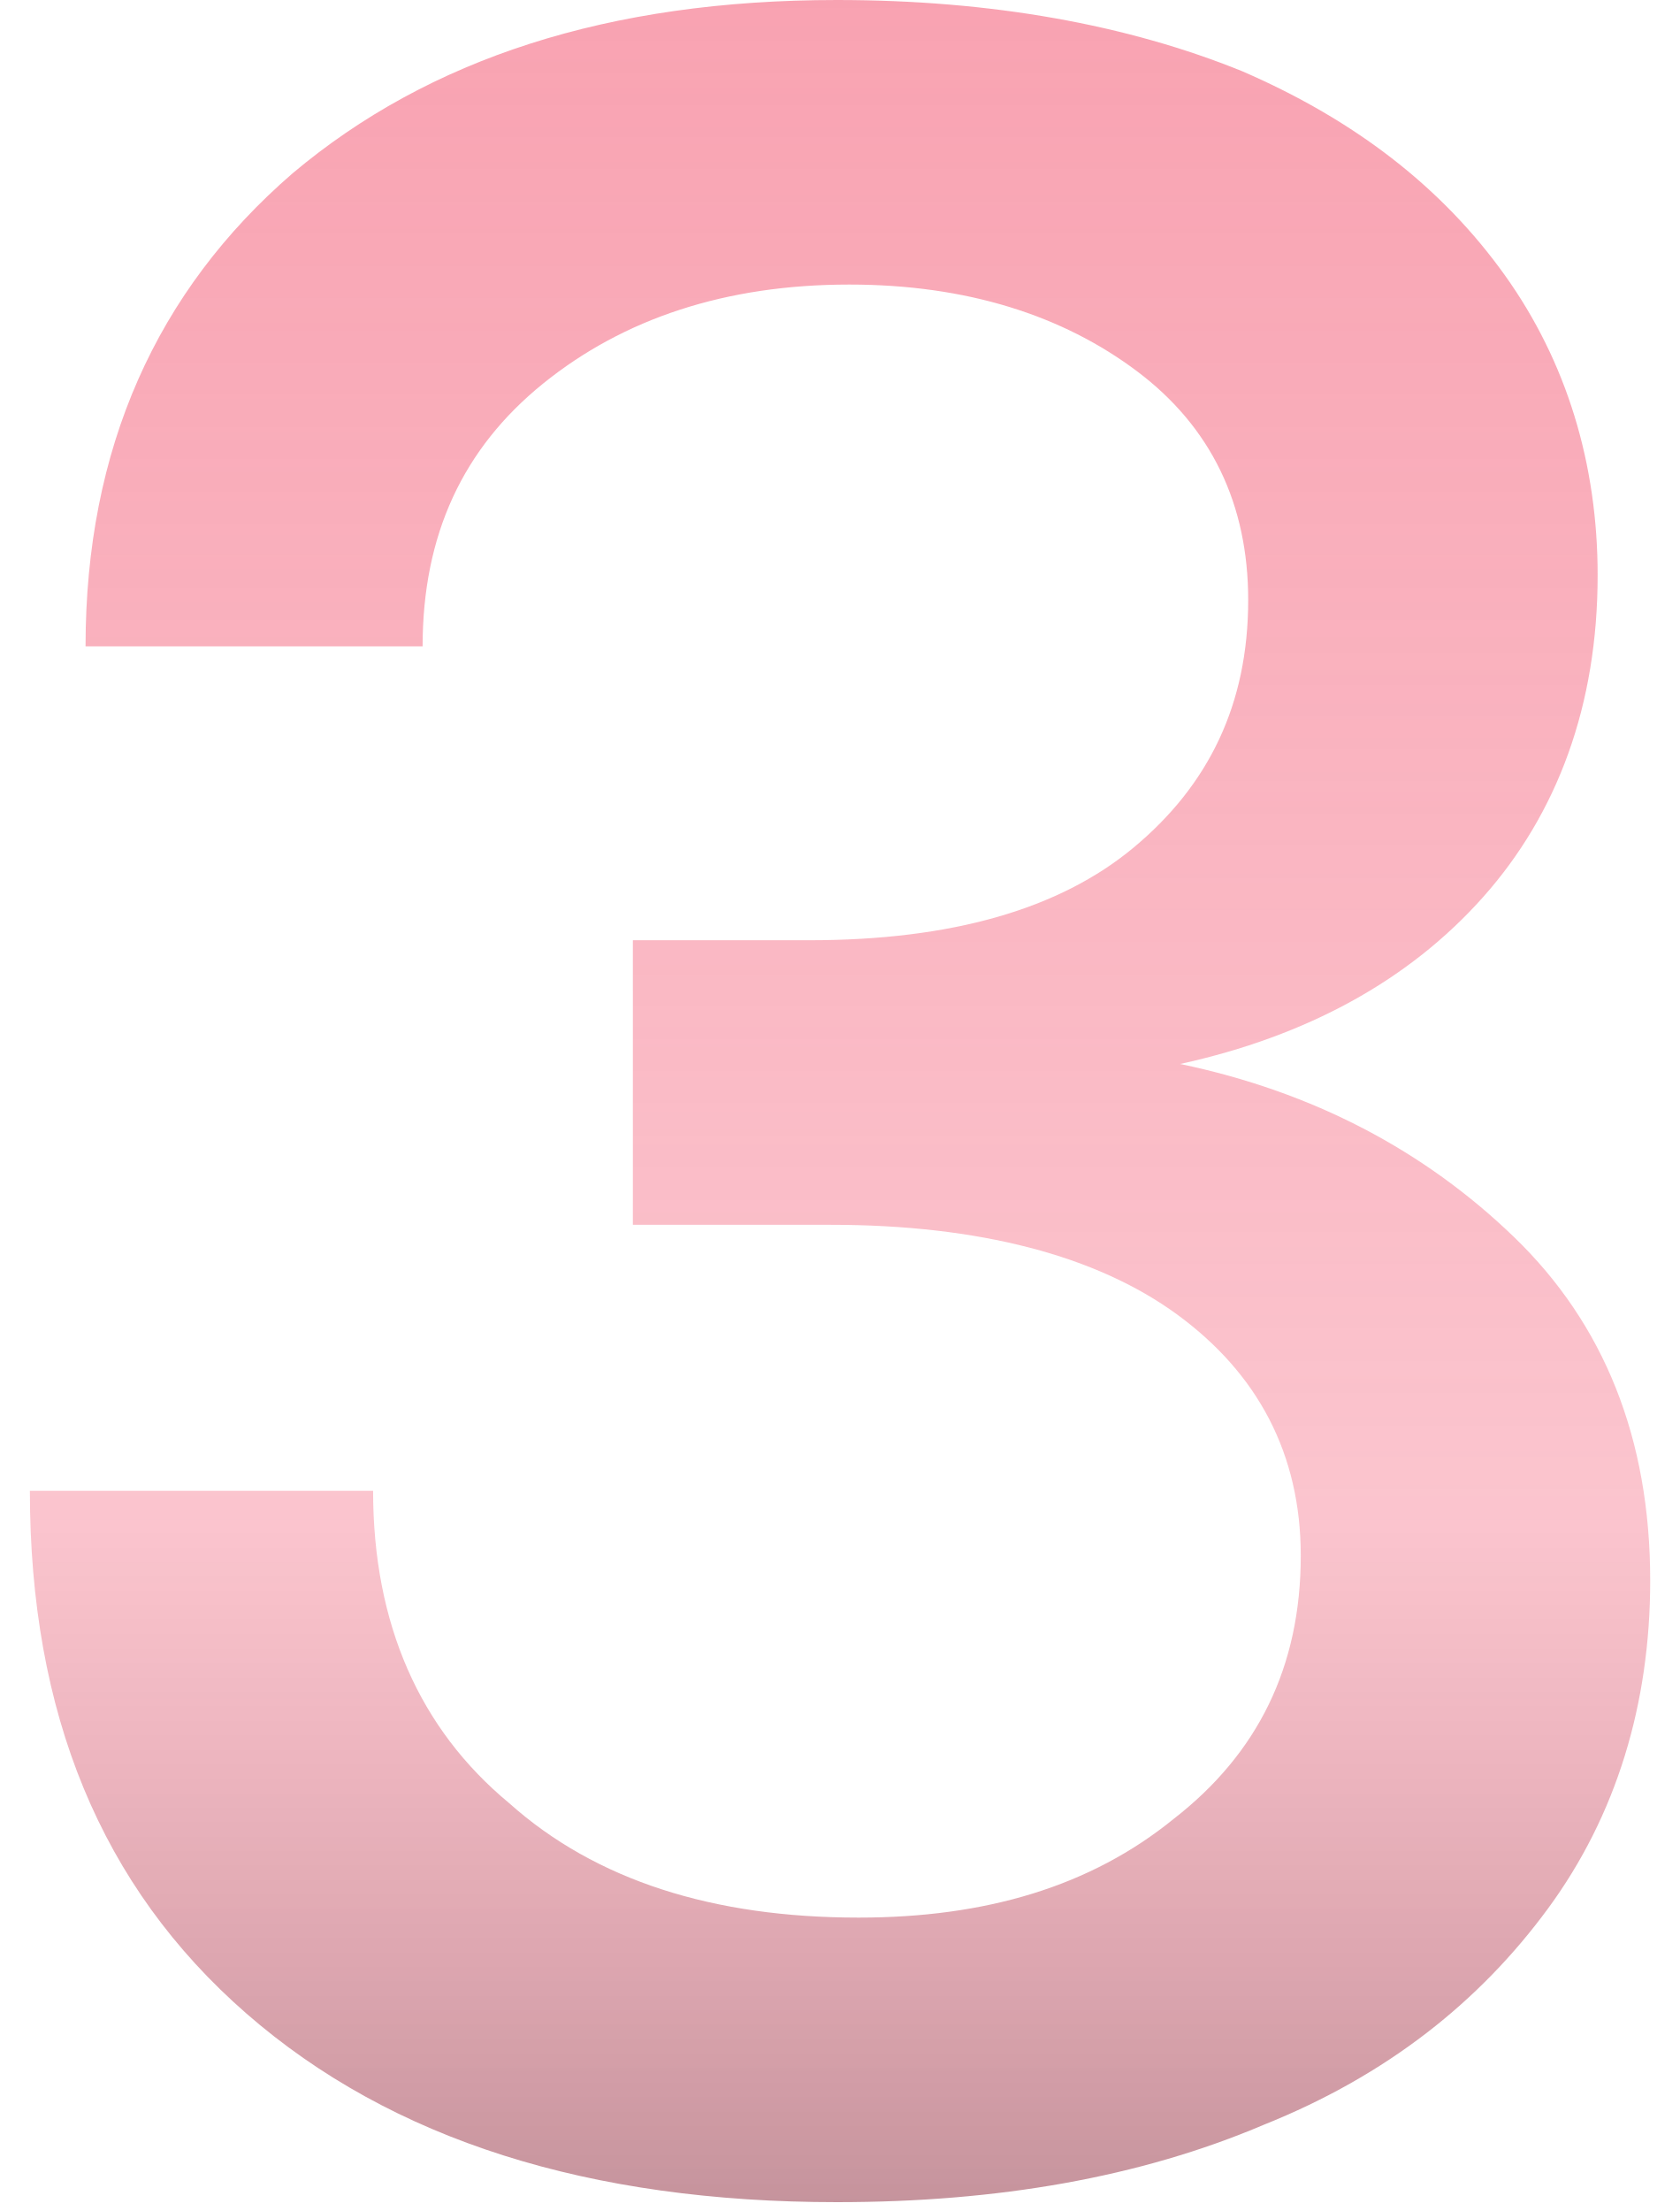
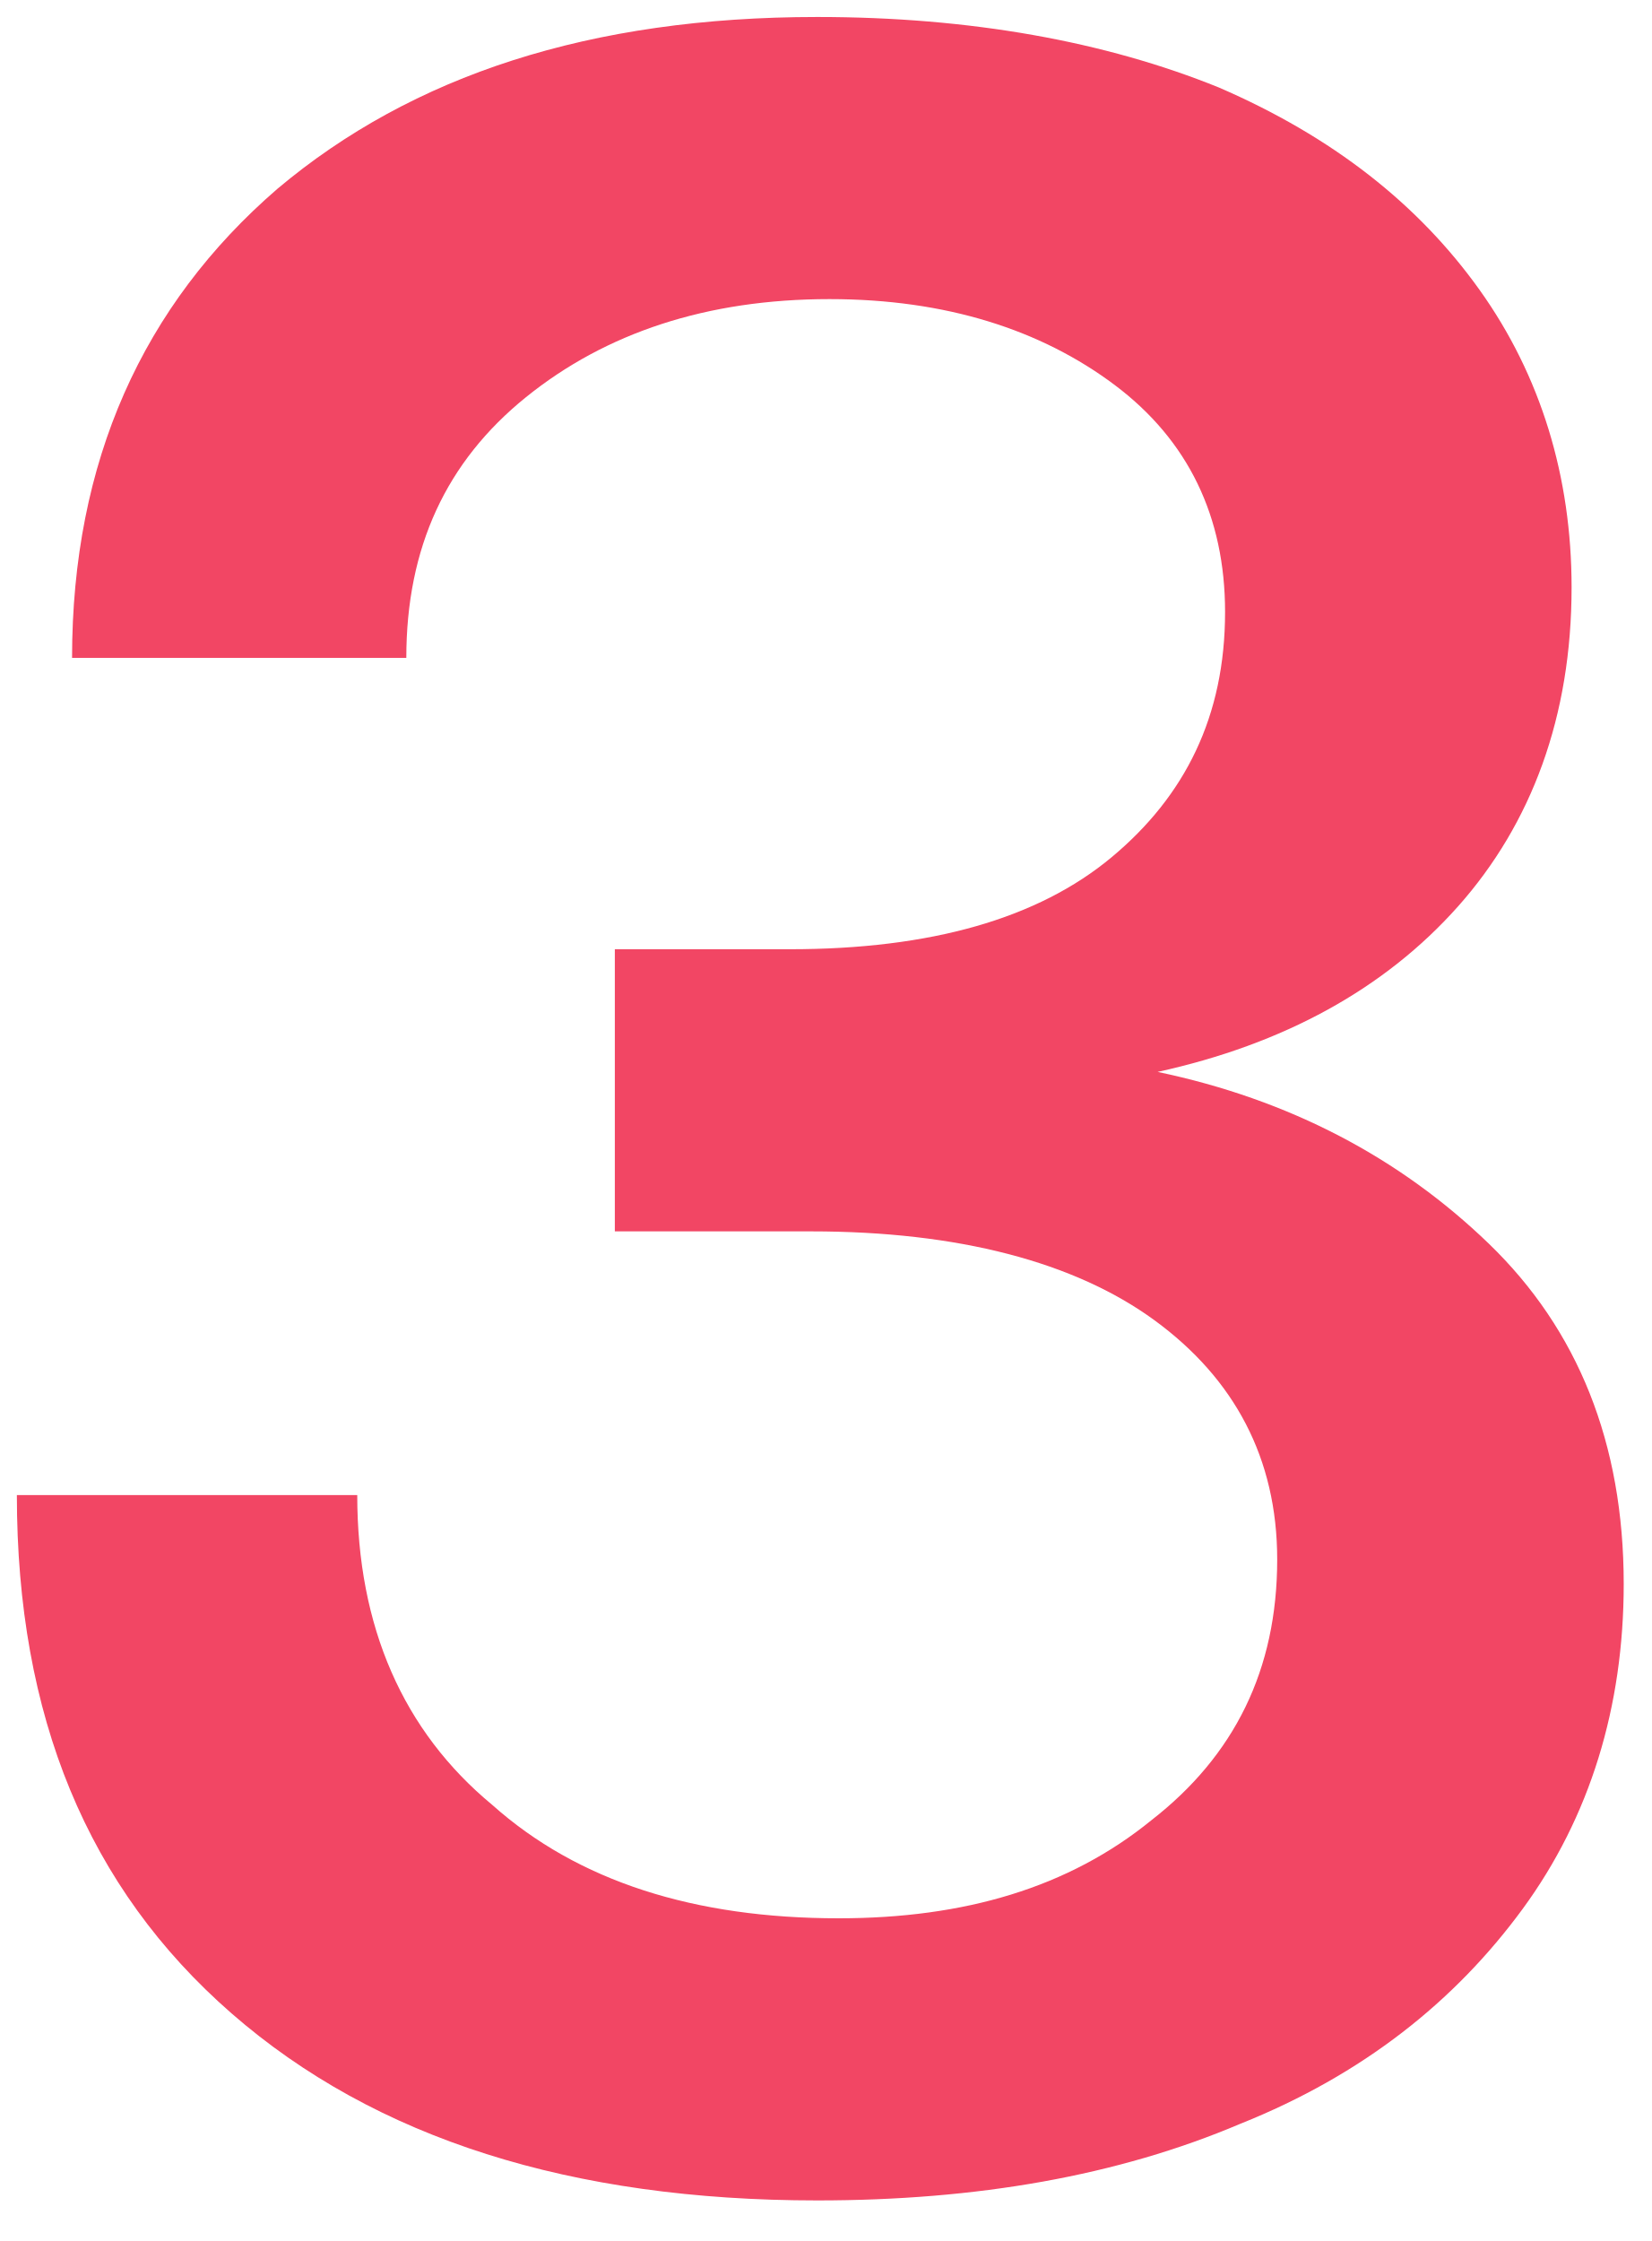
- <svg xmlns="http://www.w3.org/2000/svg" width="38" height="50" viewBox="0 0 38 50" fill="none">
-   <path opacity="0.5" d="M34.248 27.977C36.277 29.936 37.326 32.524 37.326 35.741C37.326 38.539 36.557 41.057 35.018 43.155C33.479 45.253 31.381 46.932 28.583 48.051C25.785 49.24 22.568 49.8 18.931 49.8C13.335 49.8 8.859 48.401 5.572 45.533C2.284 42.665 0.676 38.748 0.676 33.713H8.439C8.439 36.72 9.489 39.098 11.517 40.777C13.475 42.526 16.133 43.365 19.421 43.365C22.288 43.365 24.666 42.665 26.555 41.127C28.443 39.658 29.422 37.699 29.422 35.181C29.422 32.873 28.443 31.055 26.625 29.726C24.806 28.397 22.148 27.698 18.791 27.698H14.315V21.263H18.302C21.519 21.263 23.967 20.563 25.645 19.164C27.324 17.766 28.233 15.947 28.233 13.569C28.233 11.401 27.394 9.652 25.715 8.393C24.037 7.134 21.869 6.435 19.211 6.435C16.413 6.435 14.105 7.204 12.286 8.673C10.468 10.142 9.559 12.1 9.559 14.618H1.935C1.935 10.142 3.543 6.575 6.621 3.917C9.698 1.329 13.755 0 18.931 0C22.428 0 25.506 0.56 28.093 1.609C30.681 2.728 32.64 4.267 34.039 6.225C35.438 8.183 36.137 10.492 36.137 13.009C36.137 15.947 35.228 18.395 33.549 20.284C31.87 22.172 29.562 23.431 26.695 24.061C29.702 24.69 32.22 26.019 34.248 27.977Z" fill="url(#paint0_linear_93_224)" />
-   <defs>
-     <linearGradient id="paint0_linear_93_224" x1="19.001" y1="0" x2="19.001" y2="49.8" gradientUnits="userSpaceOnUse">
-       <stop stop-color="#F24664" />
-       <stop offset="0.69" stop-color="#F24664" stop-opacity="0.63" />
-       <stop offset="1" stop-color="#8C283A" />
-     </linearGradient>
-   </defs>
+ <svg xmlns="http://www.w3.org/2000/svg" width="28" height="38" viewBox="0 0 28 38" fill="none">
+   <path d="M25.246 21.088C26.754 22.544 27.534 24.468 27.534 26.86C27.534 28.94 26.962 30.812 25.818 32.372C24.674 33.932 23.114 35.18 21.034 36.012C18.954 36.896 16.562 37.312 13.858 37.312C9.698 37.312 6.37 36.272 3.926 34.14C1.482 32.008 0.286 29.096 0.286 25.352H6.058C6.058 27.588 6.838 29.356 8.346 30.604C9.802 31.904 11.778 32.528 14.222 32.528C16.354 32.528 18.122 32.008 19.526 30.864C20.93 29.772 21.658 28.316 21.658 26.444C21.658 24.728 20.93 23.376 19.578 22.388C18.226 21.4 16.25 20.88 13.754 20.88H10.426V16.096H13.39C15.782 16.096 17.602 15.576 18.85 14.536C20.098 13.496 20.774 12.144 20.774 10.376C20.774 8.764 20.15 7.464 18.902 6.528C17.654 5.592 16.042 5.072 14.066 5.072C11.986 5.072 10.27 5.644 8.918 6.736C7.566 7.828 6.89 9.284 6.89 11.156H1.222C1.222 7.828 2.418 5.176 4.706 3.2C6.994 1.276 10.01 0.288 13.858 0.288C16.458 0.288 18.746 0.704 20.67 1.484C22.594 2.316 24.05 3.46 25.09 4.916C26.13 6.372 26.65 8.088 26.65 9.96C26.65 12.144 25.974 13.964 24.726 15.368C23.478 16.772 21.762 17.708 19.63 18.176C21.866 18.644 23.738 19.632 25.246 21.088Z" fill="#F24664" />
</svg>
